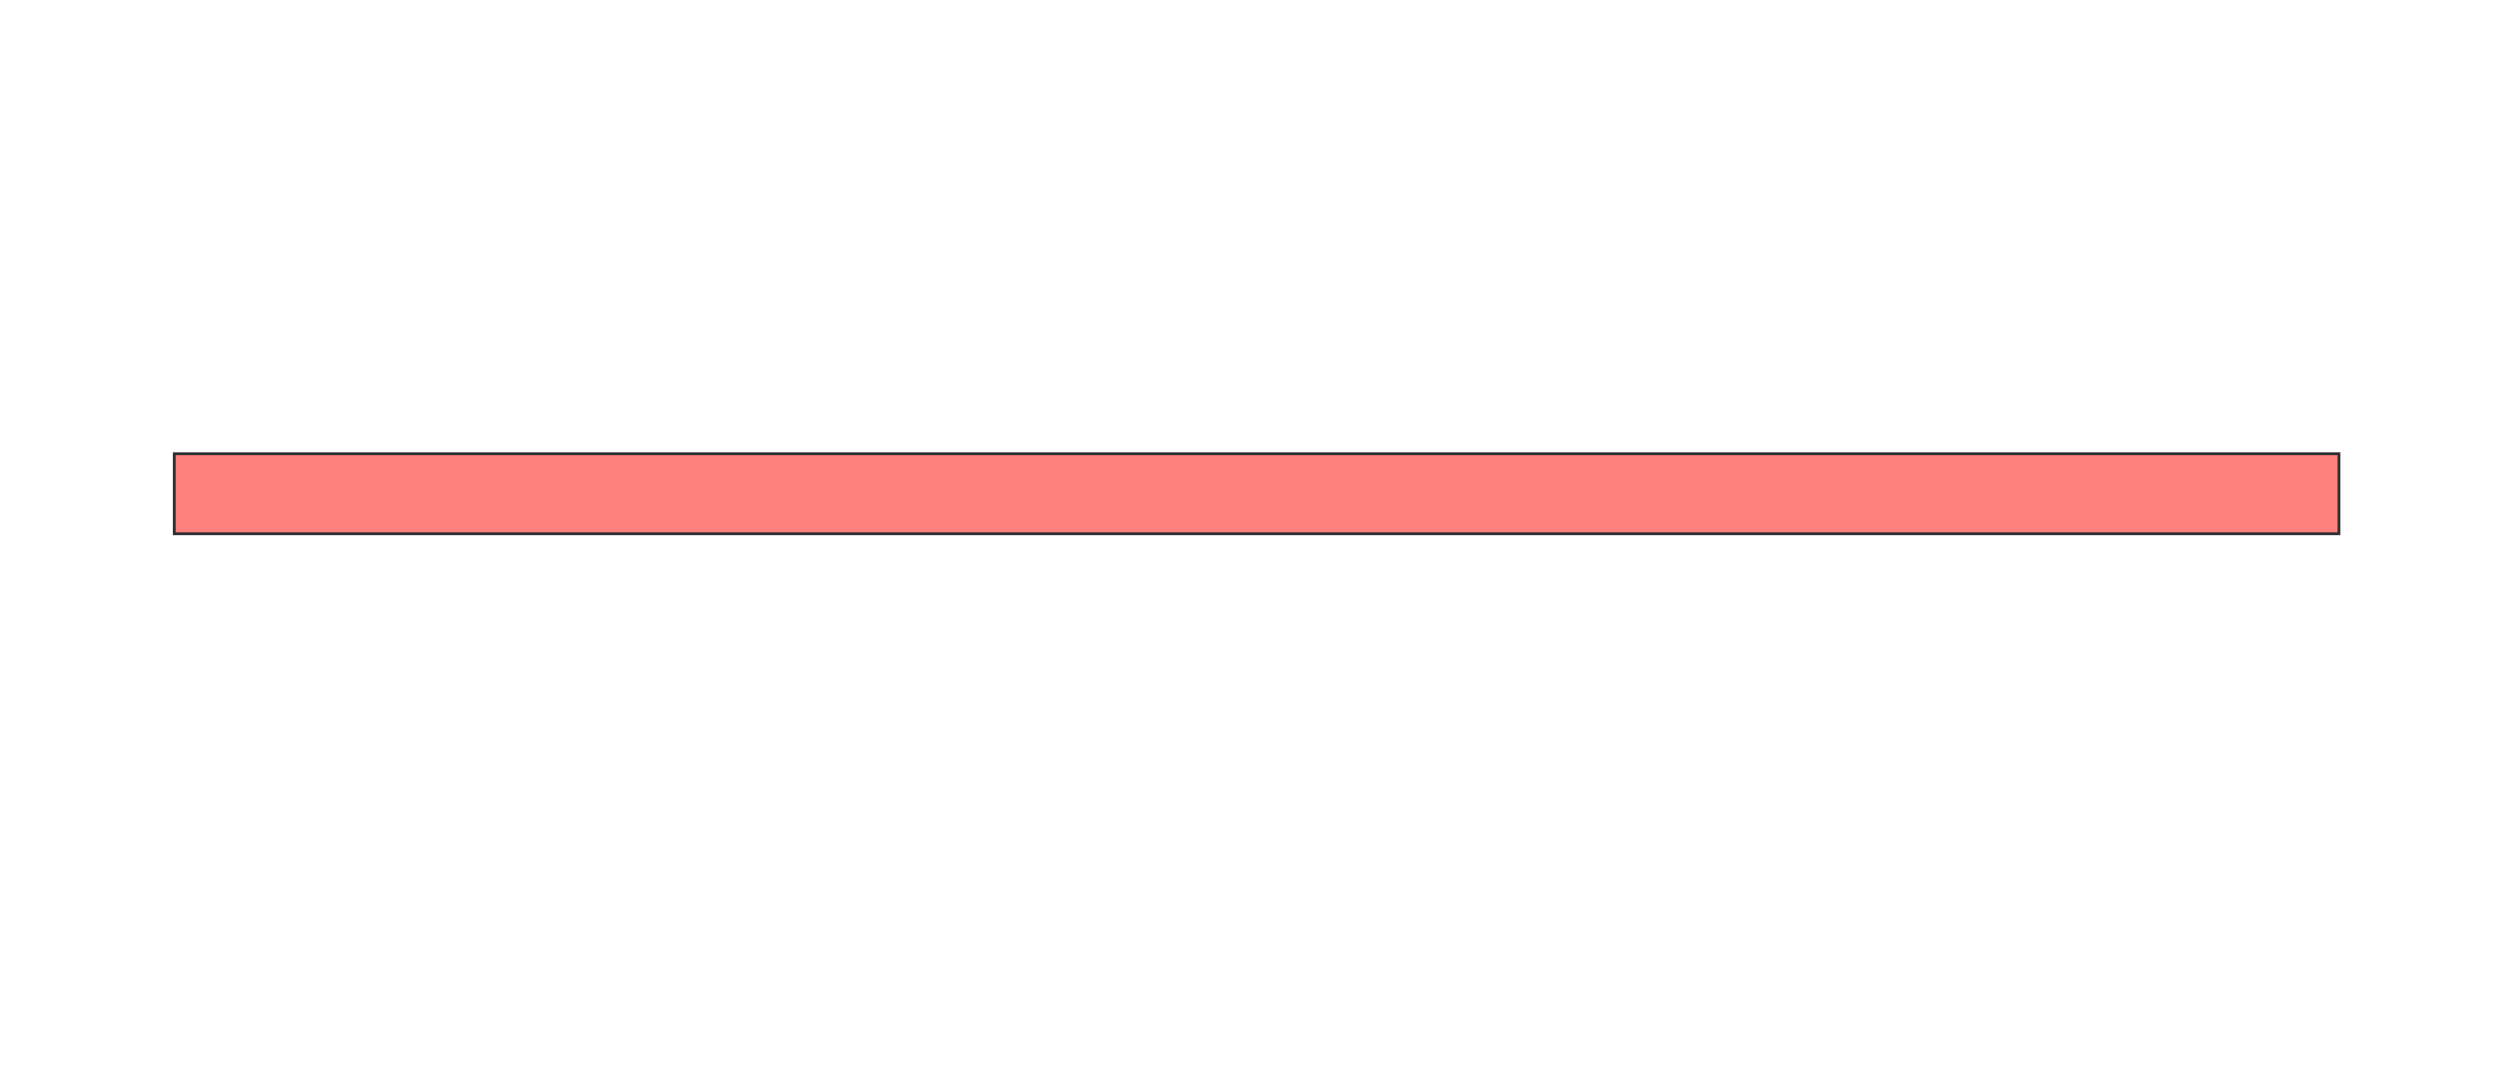
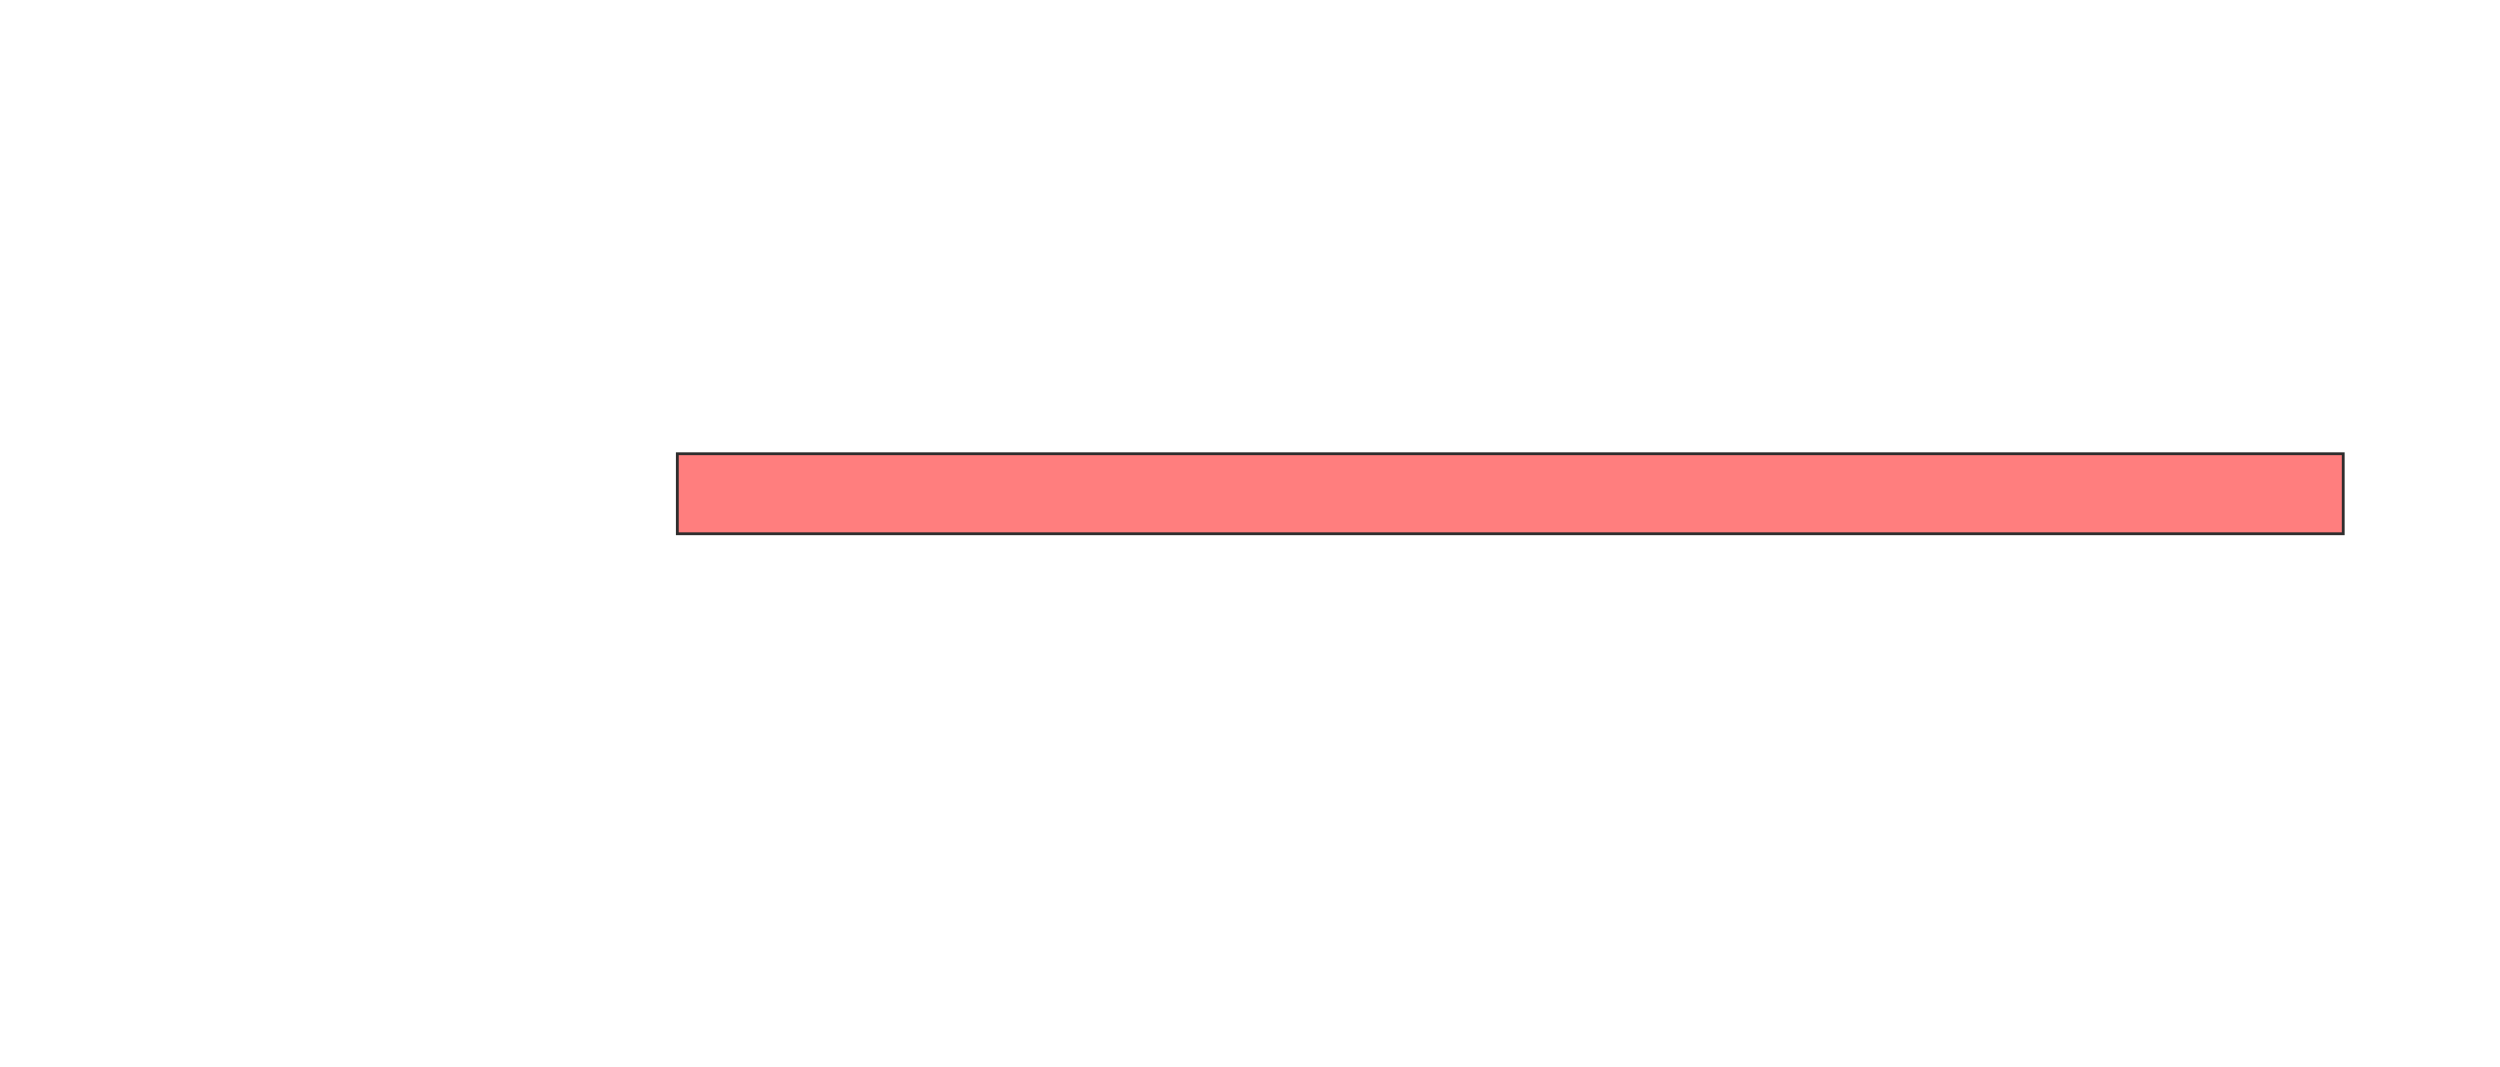
<svg xmlns="http://www.w3.org/2000/svg" width="886" height="378">
  <g>
  </g>
  <g>
-     <rect id="9600f1d174c84430bdeea5d91029a2bc-oa-3" height="28.358" width="767.164" y="160.806" x="61.761" stroke-linecap="null" stroke-linejoin="null" stroke-dasharray="null" stroke="#2D2D2D" fill="#FF7E7E" class="qshape" />
+     <rect stroke="#2D2D2D" fill="#FF7E7E" stroke-dasharray="null" stroke-linejoin="null" stroke-linecap="null" x="240.044" y="160.806" width="590.397" height="28.358" id="9600f1d174c84430bdeea5d91029a2bc-oa-3" class="qshape" />
  </g>
</svg>
